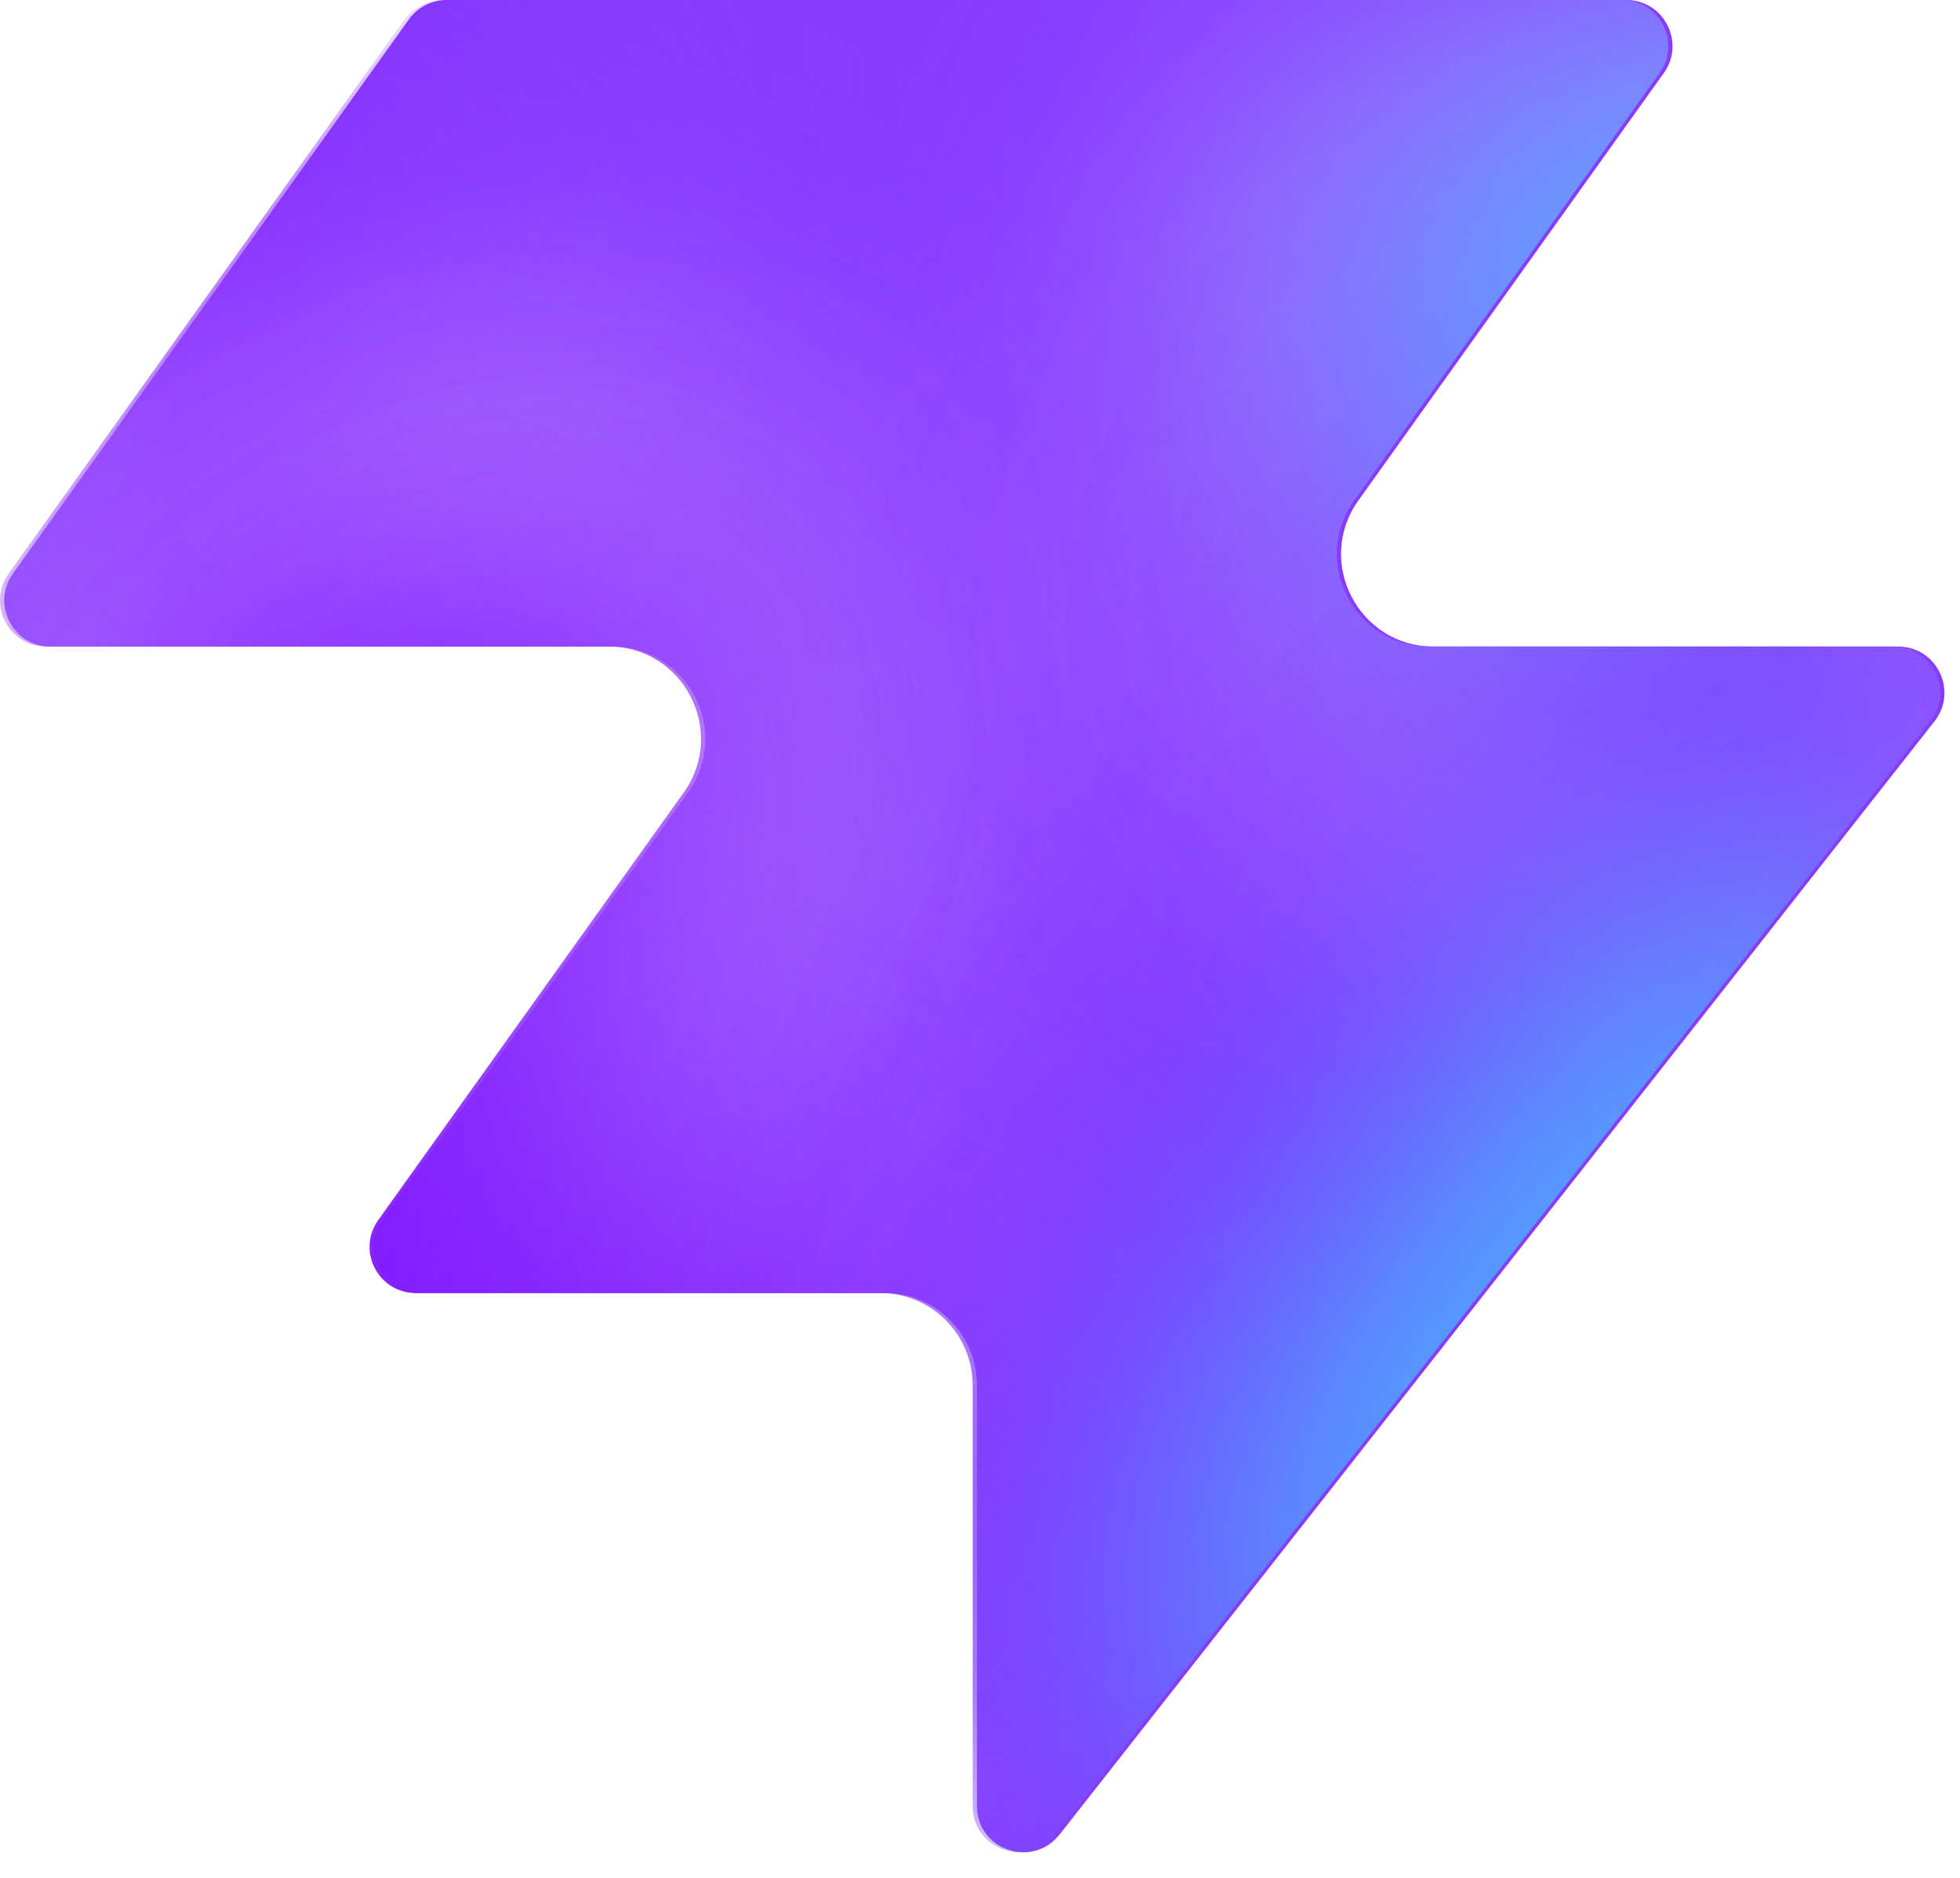
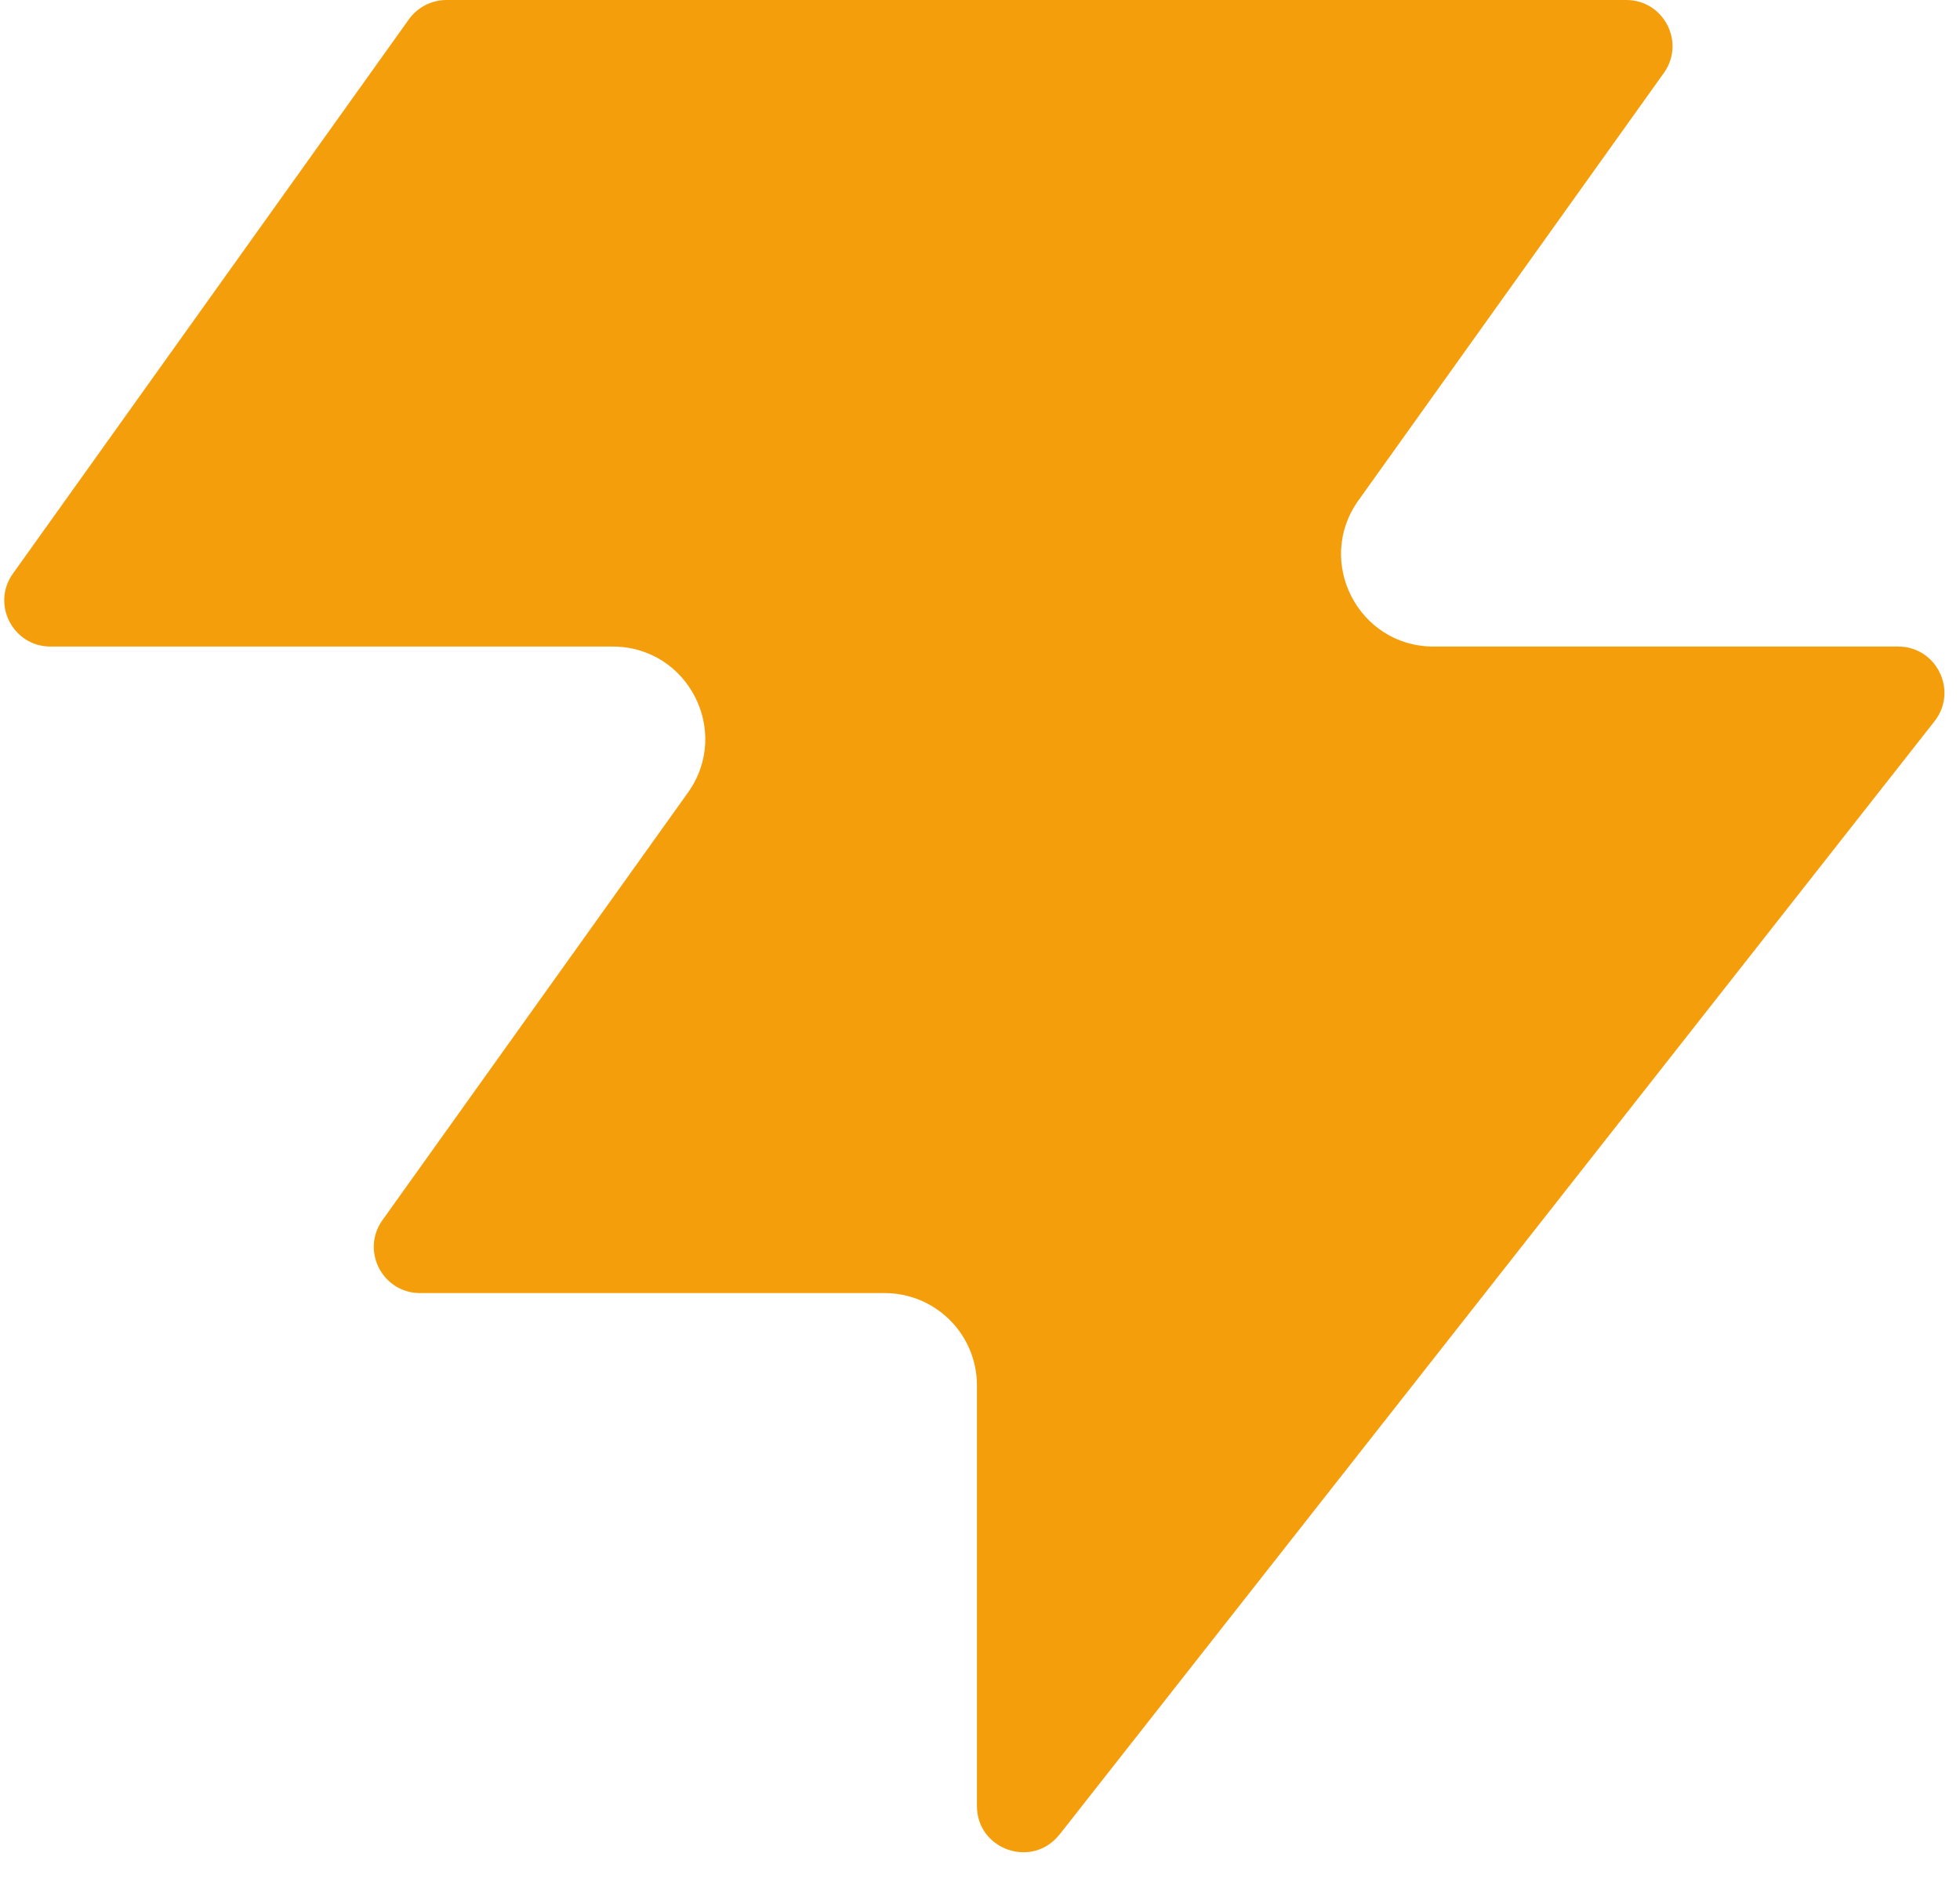
<svg xmlns="http://www.w3.org/2000/svg" width="48" height="46" fill="none" viewBox="0 0 48 46">
-   <path fill="#863bff" d="M25.946 44.938c-.664.845-2.021.375-2.021-.698V33.937a2.26 2.26 0 0 0-2.262-2.262H10.287c-.92 0-1.456-1.04-.92-1.788l7.48-10.471c1.07-1.497 0-3.578-1.842-3.578H1.237c-.92 0-1.456-1.04-.92-1.788L10.013.474c.214-.297.556-.474.92-.474h28.894c.92 0 1.456 1.04.92 1.788l-7.48 10.471c-1.07 1.498 0 3.579 1.842 3.579h11.377c.943 0 1.473 1.088.89 1.83L25.947 44.94z" style="fill:#863bff;fill:color(display-p3 .525 .23 1);fill-opacity:1" />
-   <mask id="a" width="48" height="46" x="0" y="0" maskUnits="userSpaceOnUse" style="mask-type:alpha">
-     <path fill="#000" d="M25.842 44.938c-.664.844-2.021.375-2.021-.698V33.937a2.26 2.26 0 0 0-2.262-2.262H10.183c-.92 0-1.456-1.04-.92-1.788l7.48-10.471c1.07-1.498 0-3.579-1.842-3.579H1.133c-.92 0-1.456-1.04-.92-1.787L9.91.473c.214-.297.556-.474.92-.474h28.894c.92 0 1.456 1.04.92 1.788l-7.48 10.471c-1.07 1.498 0 3.578 1.842 3.578h11.377c.943 0 1.473 1.088.89 1.832L25.843 44.94z" style="fill:#000;fill-opacity:1" />
-   </mask>
-   <g mask="url(#a)">
-     <g filter="url(#b)">
-       <ellipse cx="5.508" cy="14.704" fill="#ede6ff" rx="5.508" ry="14.704" style="fill:#ede6ff;fill:color(display-p3 .927 .903 1);fill-opacity:1" transform="matrix(.00324 1 1 -.00324 -4.47 31.516)" />
-     </g>
-     <g filter="url(#c)">
-       <ellipse cx="10.399" cy="29.851" fill="#ede6ff" rx="10.399" ry="29.851" style="fill:#ede6ff;fill:color(display-p3 .927 .903 1);fill-opacity:1" transform="matrix(.00324 1 1 -.00324 -39.328 7.883)" />
-     </g>
-     <g filter="url(#d)">
-       <ellipse cx="5.508" cy="30.487" fill="#7e14ff" rx="5.508" ry="30.487" style="fill:#7e14ff;fill:color(display-p3 .492 .077 1);fill-opacity:1" transform="rotate(89.814 -25.913 -14.639)scale(1 -1)" />
-     </g>
-     <g filter="url(#e)">
-       <ellipse cx="5.508" cy="30.599" fill="#7e14ff" rx="5.508" ry="30.599" style="fill:#7e14ff;fill:color(display-p3 .492 .077 1);fill-opacity:1" transform="rotate(89.814 -32.644 -3.334)scale(1 -1)" />
-     </g>
-     <g filter="url(#f)">
-       <ellipse cx="5.508" cy="30.599" fill="#7e14ff" rx="5.508" ry="30.599" style="fill:#7e14ff;fill:color(display-p3 .492 .077 1);fill-opacity:1" transform="matrix(.00324 1 1 -.00324 -34.34 30.47)" />
-     </g>
-     <g filter="url(#g)">
-       <ellipse cx="14.072" cy="22.078" fill="#ede6ff" rx="14.072" ry="22.078" style="fill:#ede6ff;fill:color(display-p3 .927 .903 1);fill-opacity:1" transform="rotate(93.35 24.506 48.493)scale(-1 1)" />
-     </g>
-     <g filter="url(#h)">
-       <ellipse cx="3.47" cy="21.501" fill="#7e14ff" rx="3.47" ry="21.501" style="fill:#7e14ff;fill:color(display-p3 .492 .077 1);fill-opacity:1" transform="rotate(89.009 28.708 47.59)scale(-1 1)" />
-     </g>
-     <g filter="url(#i)">
-       <ellipse cx="3.47" cy="21.501" fill="#7e14ff" rx="3.47" ry="21.501" style="fill:#7e14ff;fill:color(display-p3 .492 .077 1);fill-opacity:1" transform="rotate(89.009 28.708 47.59)scale(-1 1)" />
-     </g>
-     <g filter="url(#j)">
-       <ellipse cx=".387" cy="8.972" fill="#7e14ff" rx="4.407" ry="29.108" style="fill:#7e14ff;fill:color(display-p3 .492 .077 1);fill-opacity:1" transform="rotate(39.51 .387 8.972)" />
-     </g>
-     <g filter="url(#k)">
-       <ellipse cx="47.523" cy="-6.092" fill="#7e14ff" rx="4.407" ry="29.108" style="fill:#7e14ff;fill:color(display-p3 .492 .077 1);fill-opacity:1" transform="rotate(37.892 47.523 -6.092)" />
-     </g>
-     <g filter="url(#l)">
-       <ellipse cx="41.412" cy="6.333" fill="#47bfff" rx="5.971" ry="9.665" style="fill:#47bfff;fill:color(display-p3 .28 .748 1);fill-opacity:1" transform="rotate(37.892 41.412 6.333)" />
-     </g>
-     <g filter="url(#m)">
-       <ellipse cx="-1.879" cy="38.332" fill="#7e14ff" rx="4.407" ry="29.108" style="fill:#7e14ff;fill:color(display-p3 .492 .077 1);fill-opacity:1" transform="rotate(37.892 -1.88 38.332)" />
-     </g>
-     <g filter="url(#n)">
-       <ellipse cx="-1.879" cy="38.332" fill="#7e14ff" rx="4.407" ry="29.108" style="fill:#7e14ff;fill:color(display-p3 .492 .077 1);fill-opacity:1" transform="rotate(37.892 -1.88 38.332)" />
-     </g>
-     <g filter="url(#o)">
-       <ellipse cx="35.651" cy="29.907" fill="#7e14ff" rx="4.407" ry="29.108" style="fill:#7e14ff;fill:color(display-p3 .492 .077 1);fill-opacity:1" transform="rotate(37.892 35.651 29.907)" />
-     </g>
-     <g filter="url(#p)">
-       <ellipse cx="38.418" cy="32.4" fill="#47bfff" rx="5.971" ry="15.297" style="fill:#47bfff;fill:color(display-p3 .28 .748 1);fill-opacity:1" transform="rotate(37.892 38.418 32.4)" />
-     </g>
-   </g>
-   <defs>
-     <filter id="b" width="60.045" height="41.654" x="-19.77" y="16.149" color-interpolation-filters="sRGB" filterUnits="userSpaceOnUse">
-       <feFlood flood-opacity="0" result="BackgroundImageFix" />
-       <feBlend in="SourceGraphic" in2="BackgroundImageFix" result="shape" />
-       <feGaussianBlur result="effect1_foregroundBlur_2002_17158" stdDeviation="7.659" />
-     </filter>
-     <filter id="c" width="90.34" height="51.437" x="-54.613" y="-7.533" color-interpolation-filters="sRGB" filterUnits="userSpaceOnUse">
-       <feFlood flood-opacity="0" result="BackgroundImageFix" />
-       <feBlend in="SourceGraphic" in2="BackgroundImageFix" result="shape" />
-       <feGaussianBlur result="effect1_foregroundBlur_2002_17158" stdDeviation="7.659" />
-     </filter>
-     <filter id="d" width="79.355" height="29.4" x="-49.64" y="2.03" color-interpolation-filters="sRGB" filterUnits="userSpaceOnUse">
-       <feFlood flood-opacity="0" result="BackgroundImageFix" />
-       <feBlend in="SourceGraphic" in2="BackgroundImageFix" result="shape" />
-       <feGaussianBlur result="effect1_foregroundBlur_2002_17158" stdDeviation="4.596" />
-     </filter>
-     <filter id="e" width="79.579" height="29.4" x="-45.045" y="20.029" color-interpolation-filters="sRGB" filterUnits="userSpaceOnUse">
-       <feFlood flood-opacity="0" result="BackgroundImageFix" />
-       <feBlend in="SourceGraphic" in2="BackgroundImageFix" result="shape" />
-       <feGaussianBlur result="effect1_foregroundBlur_2002_17158" stdDeviation="4.596" />
-     </filter>
-     <filter id="f" width="79.579" height="29.4" x="-43.513" y="21.178" color-interpolation-filters="sRGB" filterUnits="userSpaceOnUse">
-       <feFlood flood-opacity="0" result="BackgroundImageFix" />
-       <feBlend in="SourceGraphic" in2="BackgroundImageFix" result="shape" />
-       <feGaussianBlur result="effect1_foregroundBlur_2002_17158" stdDeviation="4.596" />
-     </filter>
-     <filter id="g" width="74.749" height="58.852" x="15.756" y="-17.901" color-interpolation-filters="sRGB" filterUnits="userSpaceOnUse">
-       <feFlood flood-opacity="0" result="BackgroundImageFix" />
-       <feBlend in="SourceGraphic" in2="BackgroundImageFix" result="shape" />
-       <feGaussianBlur result="effect1_foregroundBlur_2002_17158" stdDeviation="7.659" />
-     </filter>
-     <filter id="h" width="61.377" height="25.362" x="23.548" y="2.284" color-interpolation-filters="sRGB" filterUnits="userSpaceOnUse">
-       <feFlood flood-opacity="0" result="BackgroundImageFix" />
-       <feBlend in="SourceGraphic" in2="BackgroundImageFix" result="shape" />
-       <feGaussianBlur result="effect1_foregroundBlur_2002_17158" stdDeviation="4.596" />
-     </filter>
-     <filter id="i" width="61.377" height="25.362" x="23.548" y="2.284" color-interpolation-filters="sRGB" filterUnits="userSpaceOnUse">
-       <feFlood flood-opacity="0" result="BackgroundImageFix" />
-       <feBlend in="SourceGraphic" in2="BackgroundImageFix" result="shape" />
-       <feGaussianBlur result="effect1_foregroundBlur_2002_17158" stdDeviation="4.596" />
-     </filter>
-     <filter id="j" width="56.045" height="63.649" x="-27.636" y="-22.853" color-interpolation-filters="sRGB" filterUnits="userSpaceOnUse">
-       <feFlood flood-opacity="0" result="BackgroundImageFix" />
-       <feBlend in="SourceGraphic" in2="BackgroundImageFix" result="shape" />
-       <feGaussianBlur result="effect1_foregroundBlur_2002_17158" stdDeviation="4.596" />
-     </filter>
-     <filter id="k" width="54.814" height="64.646" x="20.116" y="-38.415" color-interpolation-filters="sRGB" filterUnits="userSpaceOnUse">
-       <feFlood flood-opacity="0" result="BackgroundImageFix" />
-       <feBlend in="SourceGraphic" in2="BackgroundImageFix" result="shape" />
-       <feGaussianBlur result="effect1_foregroundBlur_2002_17158" stdDeviation="4.596" />
-     </filter>
-     <filter id="l" width="33.541" height="35.313" x="24.641" y="-11.323" color-interpolation-filters="sRGB" filterUnits="userSpaceOnUse">
-       <feFlood flood-opacity="0" result="BackgroundImageFix" />
-       <feBlend in="SourceGraphic" in2="BackgroundImageFix" result="shape" />
-       <feGaussianBlur result="effect1_foregroundBlur_2002_17158" stdDeviation="4.596" />
-     </filter>
-     <filter id="m" width="54.814" height="64.646" x="-29.286" y="6.009" color-interpolation-filters="sRGB" filterUnits="userSpaceOnUse">
-       <feFlood flood-opacity="0" result="BackgroundImageFix" />
-       <feBlend in="SourceGraphic" in2="BackgroundImageFix" result="shape" />
-       <feGaussianBlur result="effect1_foregroundBlur_2002_17158" stdDeviation="4.596" />
-     </filter>
-     <filter id="n" width="54.814" height="64.646" x="-29.286" y="6.009" color-interpolation-filters="sRGB" filterUnits="userSpaceOnUse">
-       <feFlood flood-opacity="0" result="BackgroundImageFix" />
-       <feBlend in="SourceGraphic" in2="BackgroundImageFix" result="shape" />
-       <feGaussianBlur result="effect1_foregroundBlur_2002_17158" stdDeviation="4.596" />
-     </filter>
-     <filter id="o" width="54.814" height="64.646" x="8.244" y="-2.416" color-interpolation-filters="sRGB" filterUnits="userSpaceOnUse">
-       <feFlood flood-opacity="0" result="BackgroundImageFix" />
-       <feBlend in="SourceGraphic" in2="BackgroundImageFix" result="shape" />
-       <feGaussianBlur result="effect1_foregroundBlur_2002_17158" stdDeviation="4.596" />
-     </filter>
-     <filter id="p" width="39.409" height="43.623" x="18.713" y="10.588" color-interpolation-filters="sRGB" filterUnits="userSpaceOnUse">
-       <feFlood flood-opacity="0" result="BackgroundImageFix" />
-       <feBlend in="SourceGraphic" in2="BackgroundImageFix" result="shape" />
-       <feGaussianBlur result="effect1_foregroundBlur_2002_17158" stdDeviation="4.596" />
-     </filter>
-   </defs>
+   <path fill="#F59E0B" d="M25.946 44.938c-.664.845-2.021.375-2.021-.698V33.937a2.26 2.26 0 0 0-2.262-2.262H10.287c-.92 0-1.456-1.04-.92-1.788l7.48-10.471c1.07-1.497 0-3.578-1.842-3.578H1.237c-.92 0-1.456-1.04-.92-1.788L10.013.474c.214-.297.556-.474.92-.474h28.894c.92 0 1.456 1.04.92 1.788l-7.48 10.471c-1.07 1.498 0 3.579 1.842 3.579h11.377c.943 0 1.473 1.088.89 1.83L25.947 44.94z" />
</svg>
